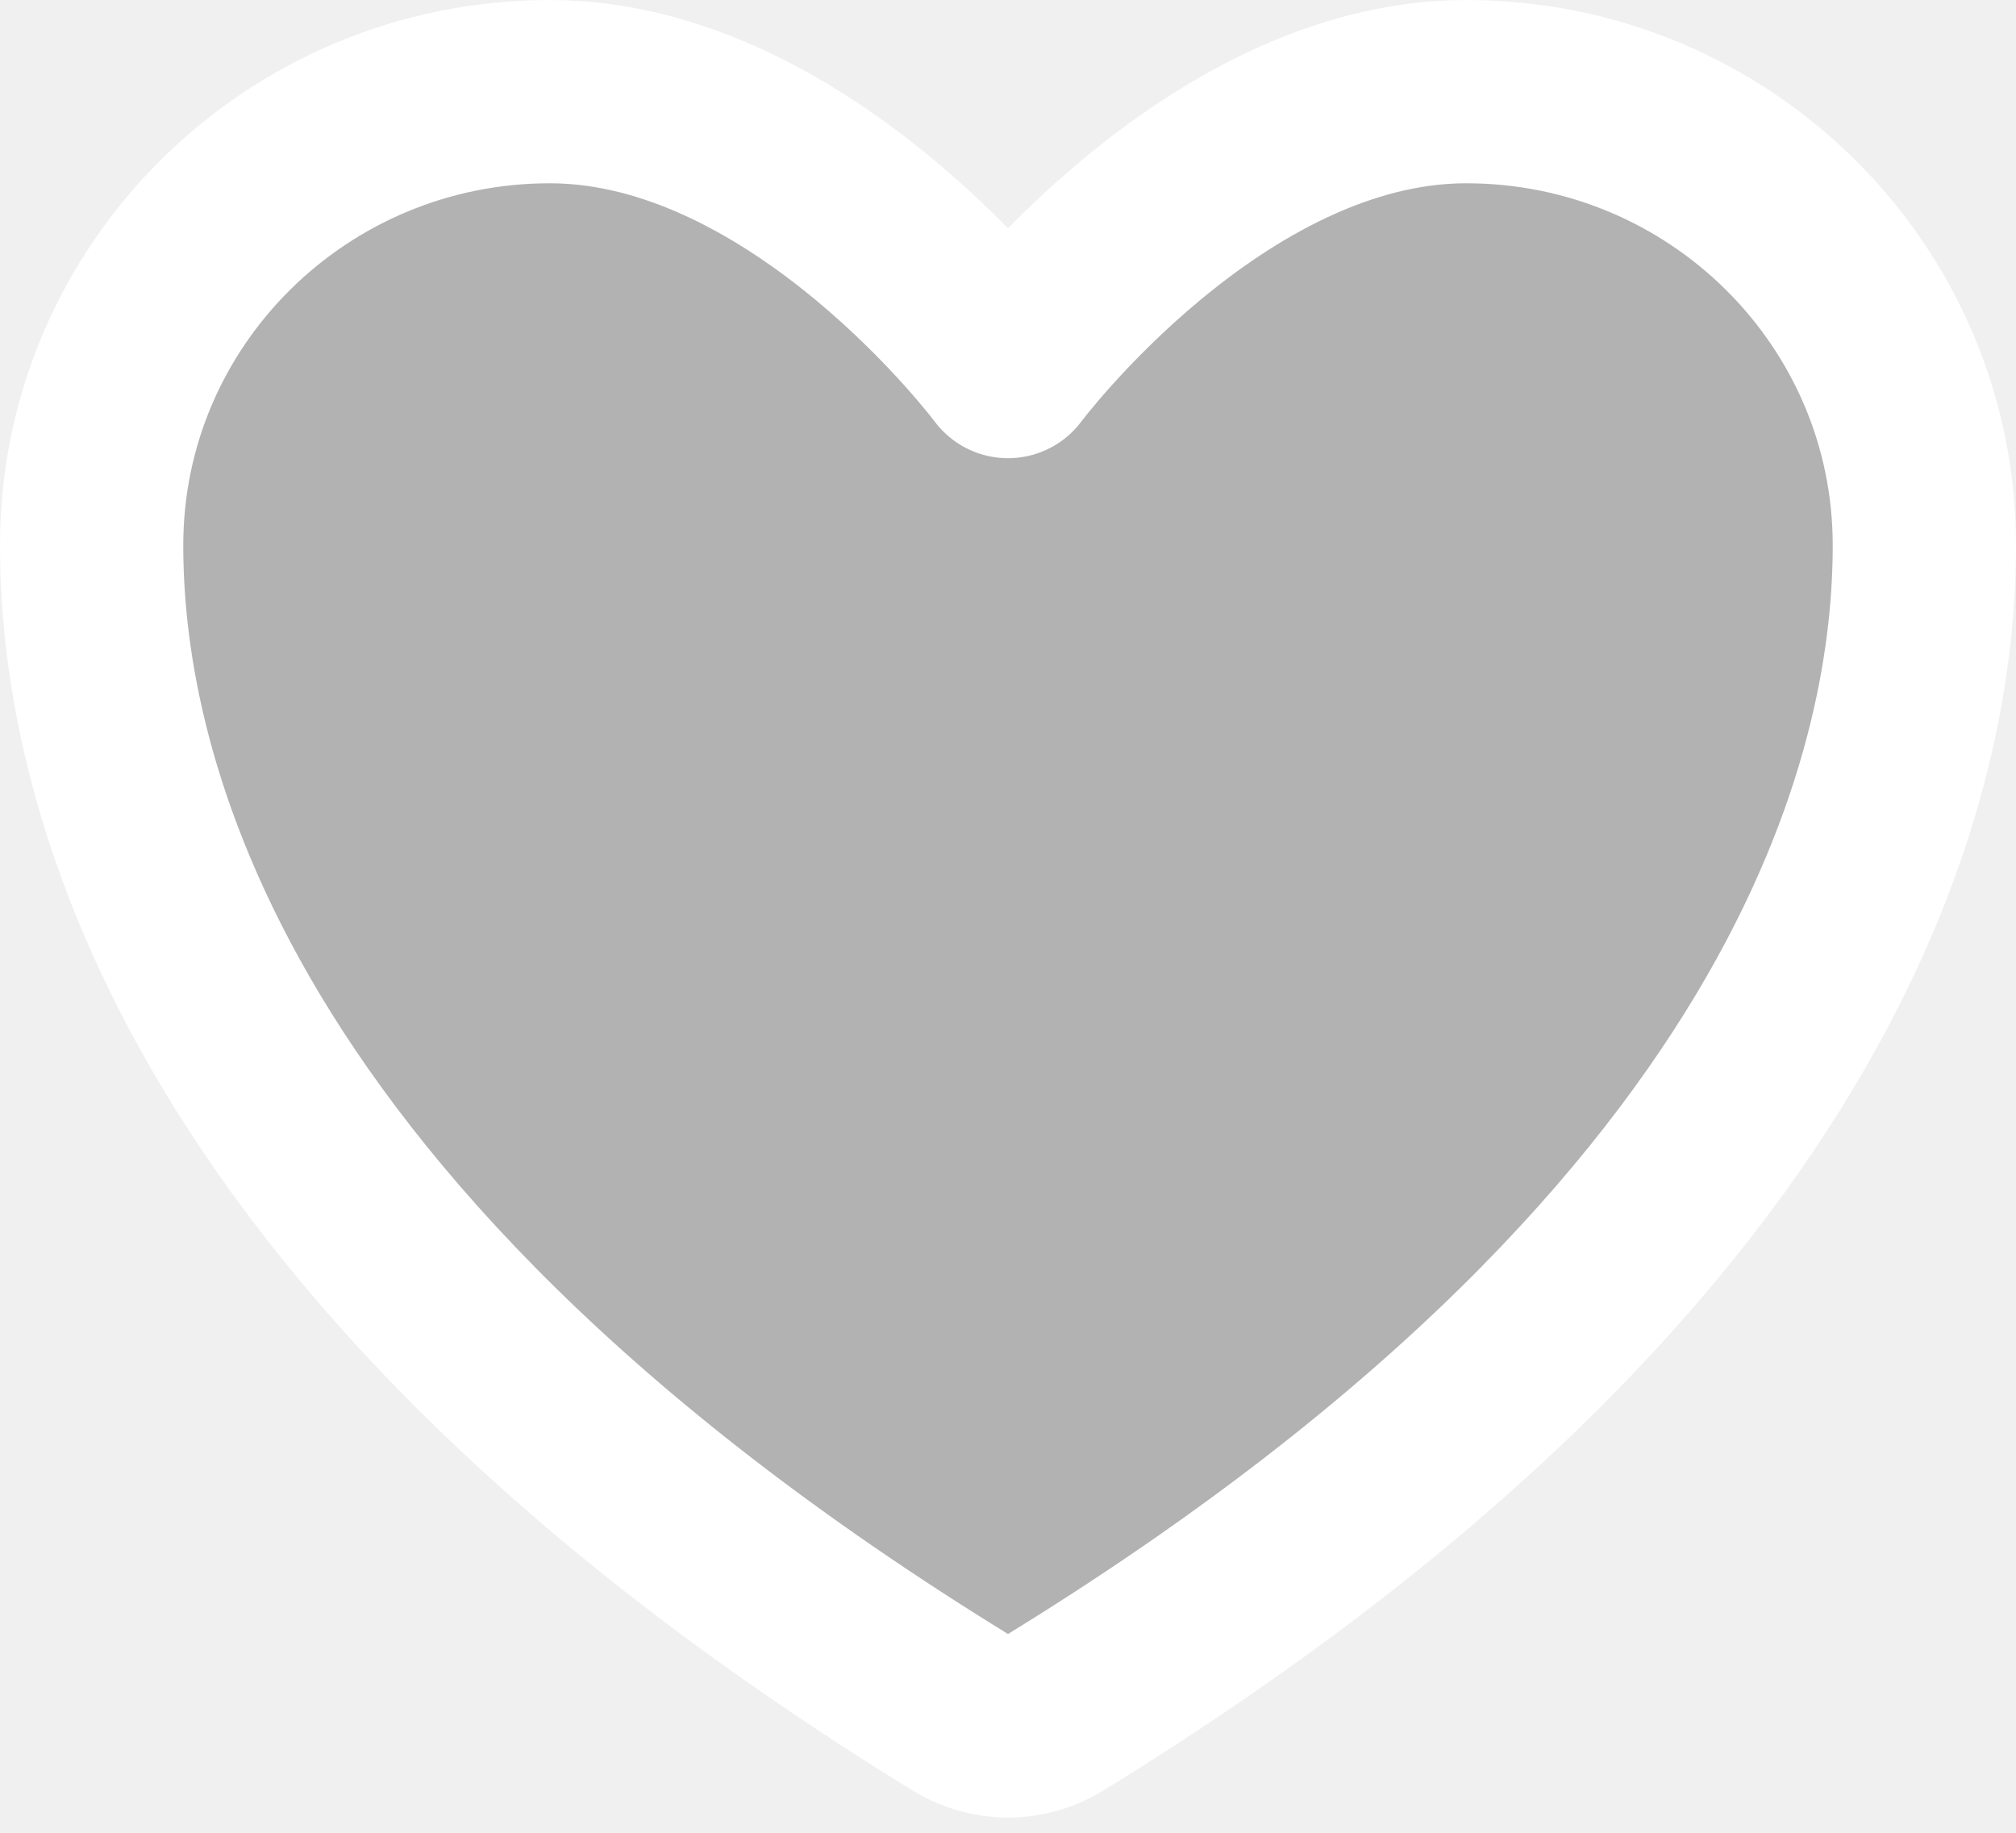
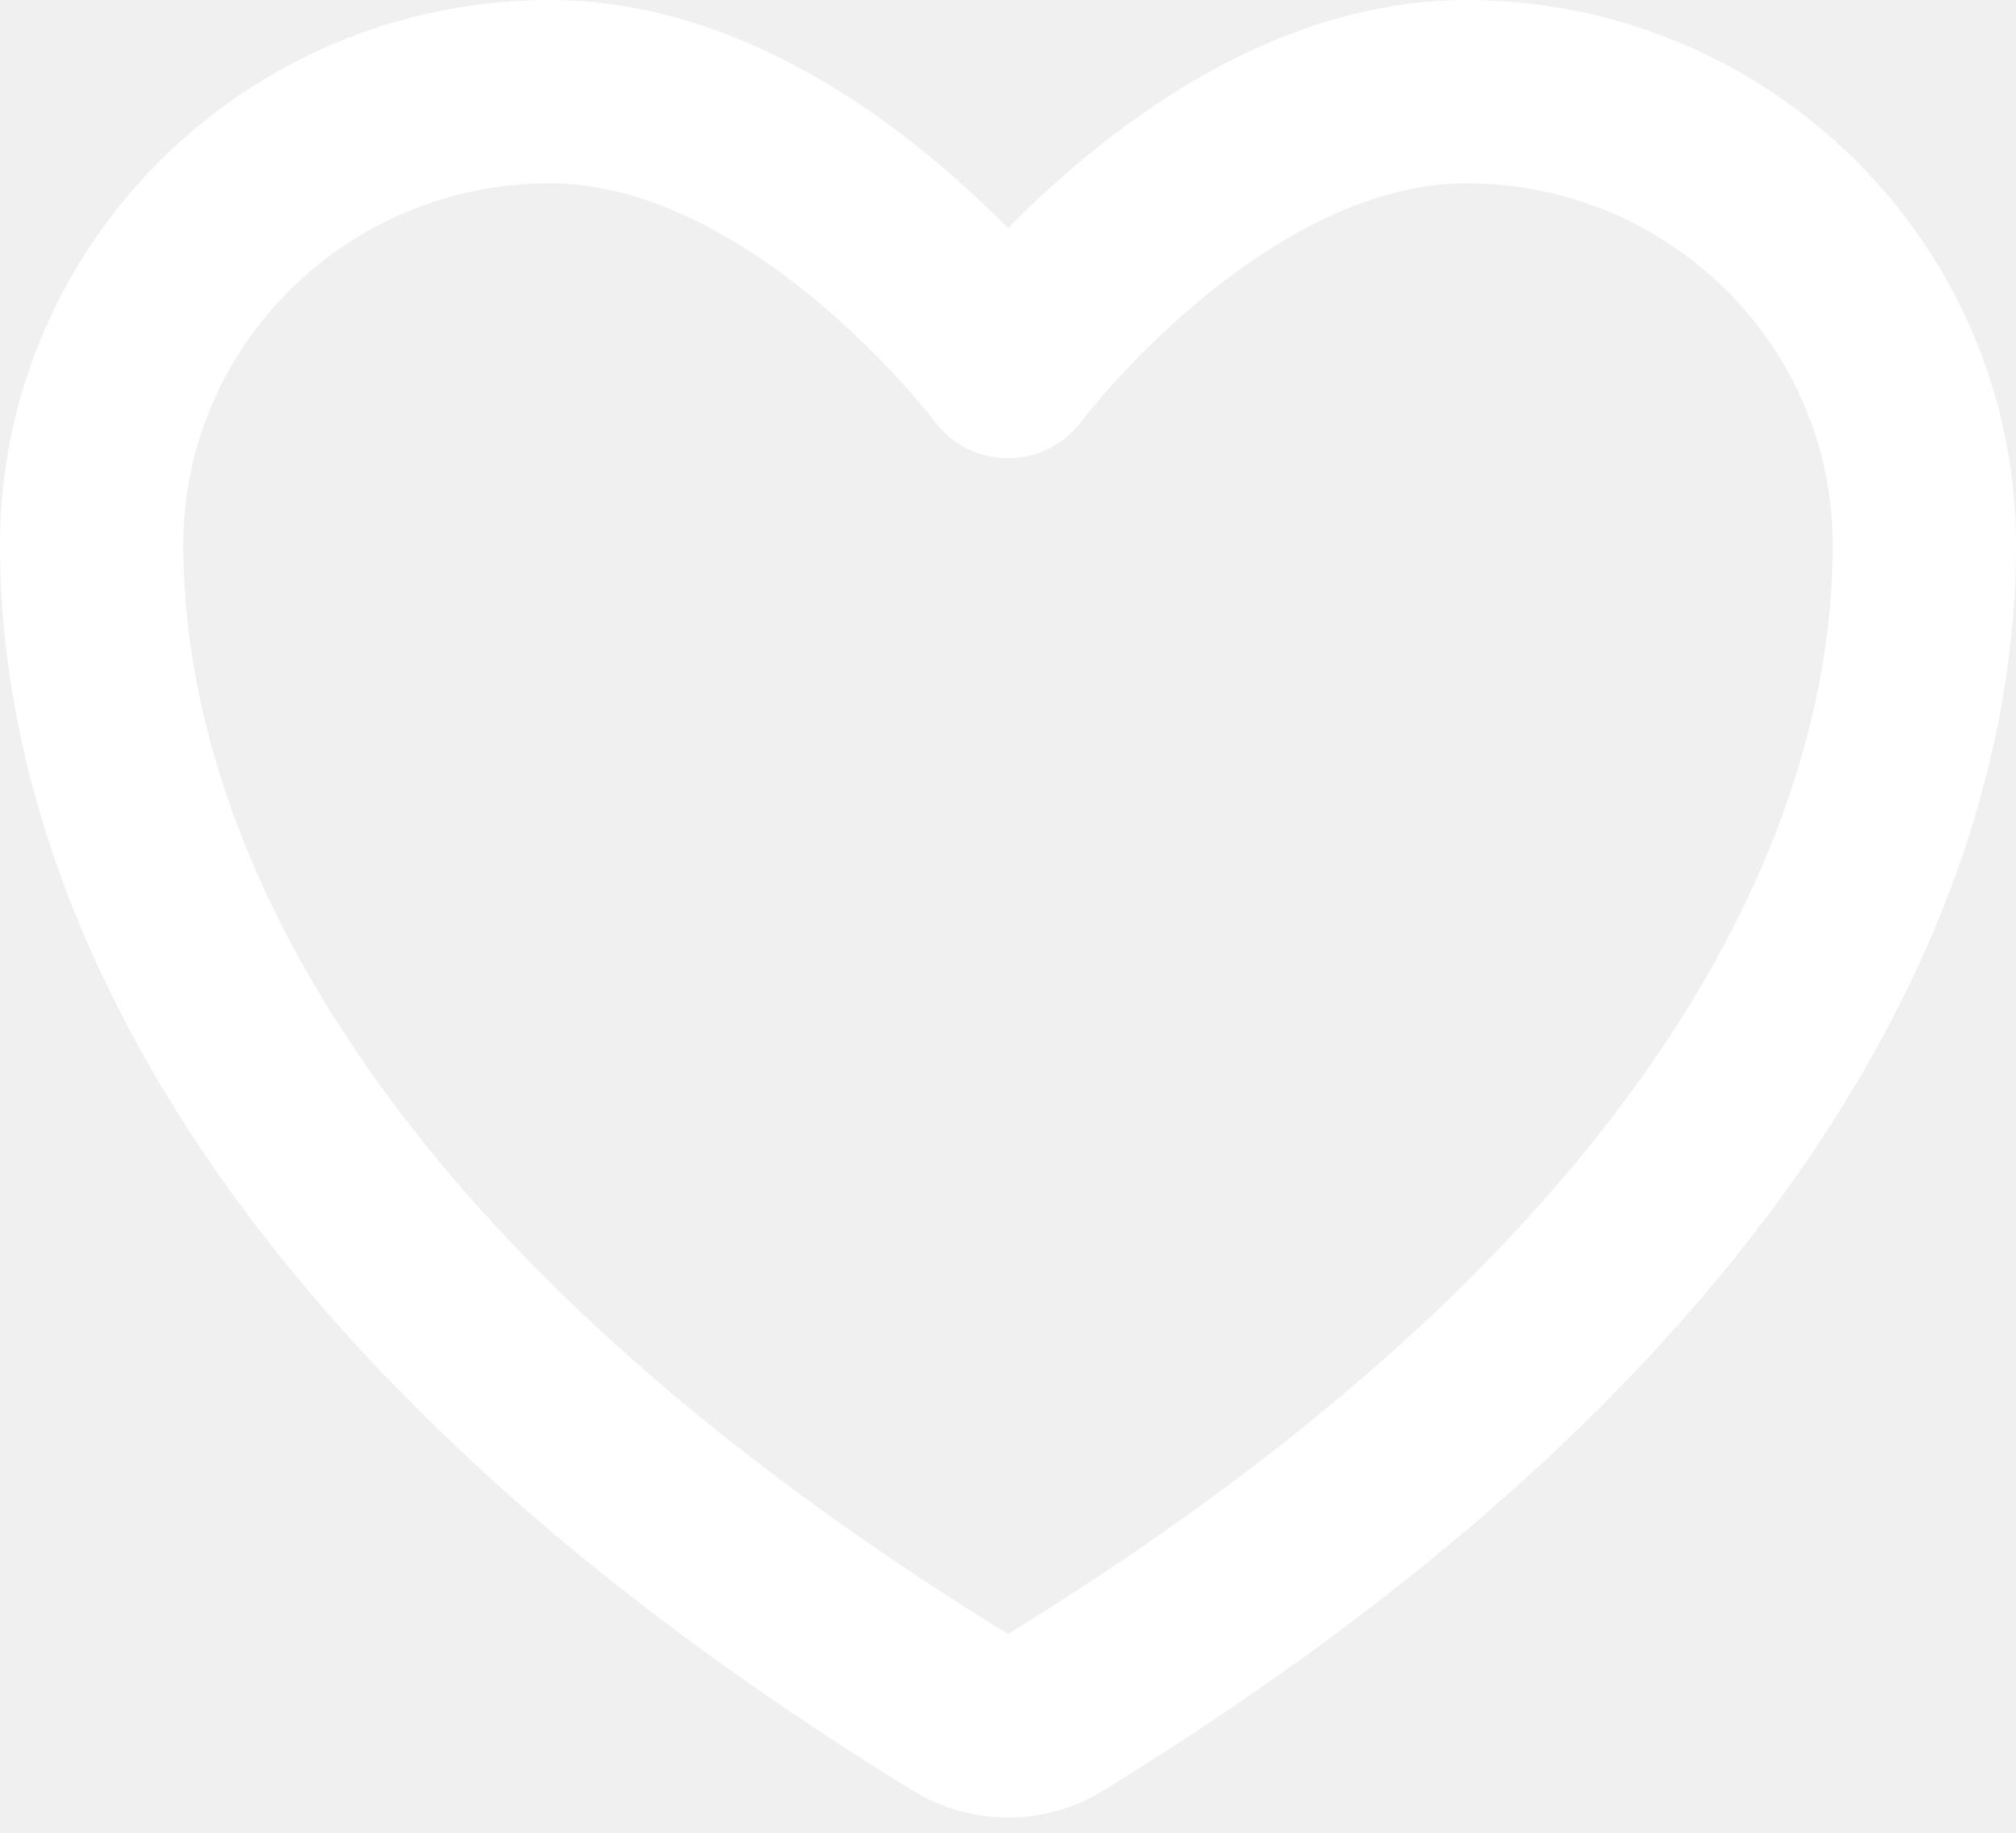
<svg xmlns="http://www.w3.org/2000/svg" width="22" height="20" viewBox="0 0 22 20" fill="none">
-   <path d="M6 1C3.239 1 1 3.216 1 5.95C1 8.157 1.875 13.395 10.488 18.69C10.642 18.784 10.819 18.834 11 18.834C11.181 18.834 11.358 18.784 11.512 18.69C20.125 13.395 21 8.157 21 5.95C21 3.216 18.761 1 16 1C13.239 1 11 4 11 4C11 4 8.761 1 6 1Z" fill="#222222" fill-opacity="0.3" stroke="white" stroke-width="2" stroke-linecap="round" stroke-linejoin="round" />
+   <path d="M6 1C3.239 1 1 3.216 1 5.95C1 8.157 1.875 13.395 10.488 18.69C10.642 18.784 10.819 18.834 11 18.834C11.181 18.834 11.358 18.784 11.512 18.69C20.125 13.395 21 8.157 21 5.95C21 3.216 18.761 1 16 1C13.239 1 11 4 11 4C11 4 8.761 1 6 1Z" stroke="white" stroke-width="2" stroke-linecap="round" stroke-linejoin="round" />
</svg>
